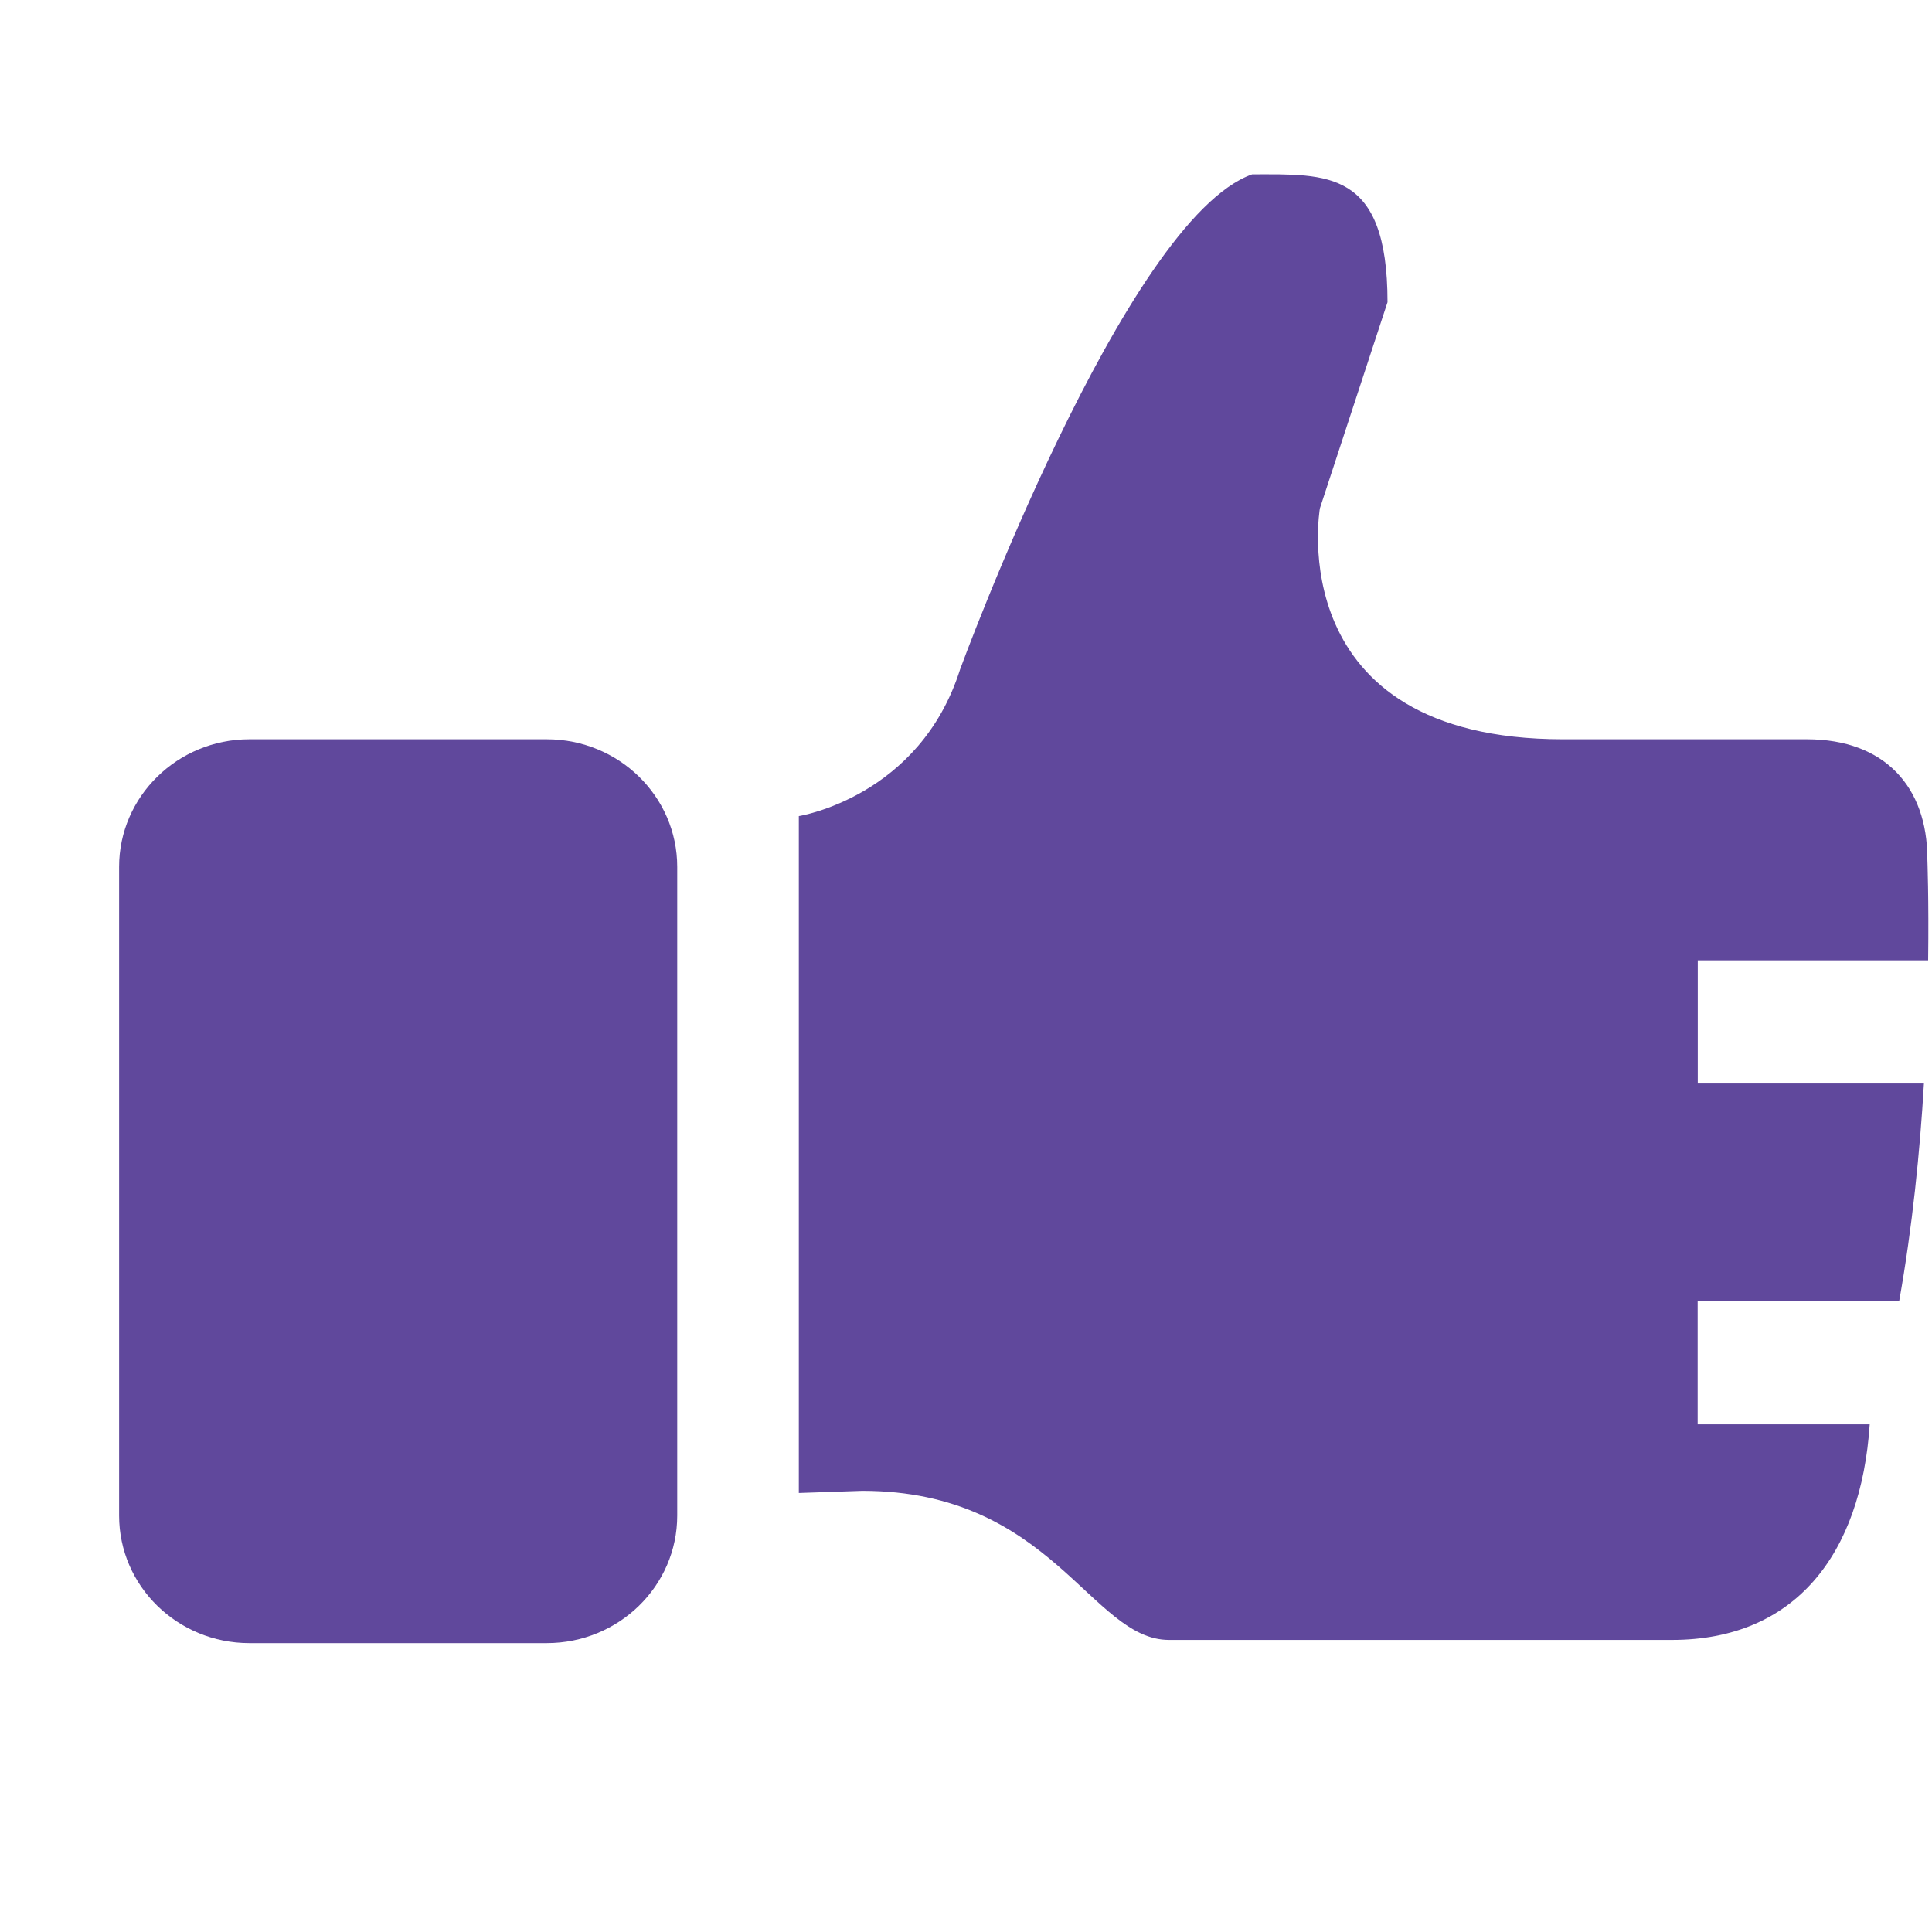
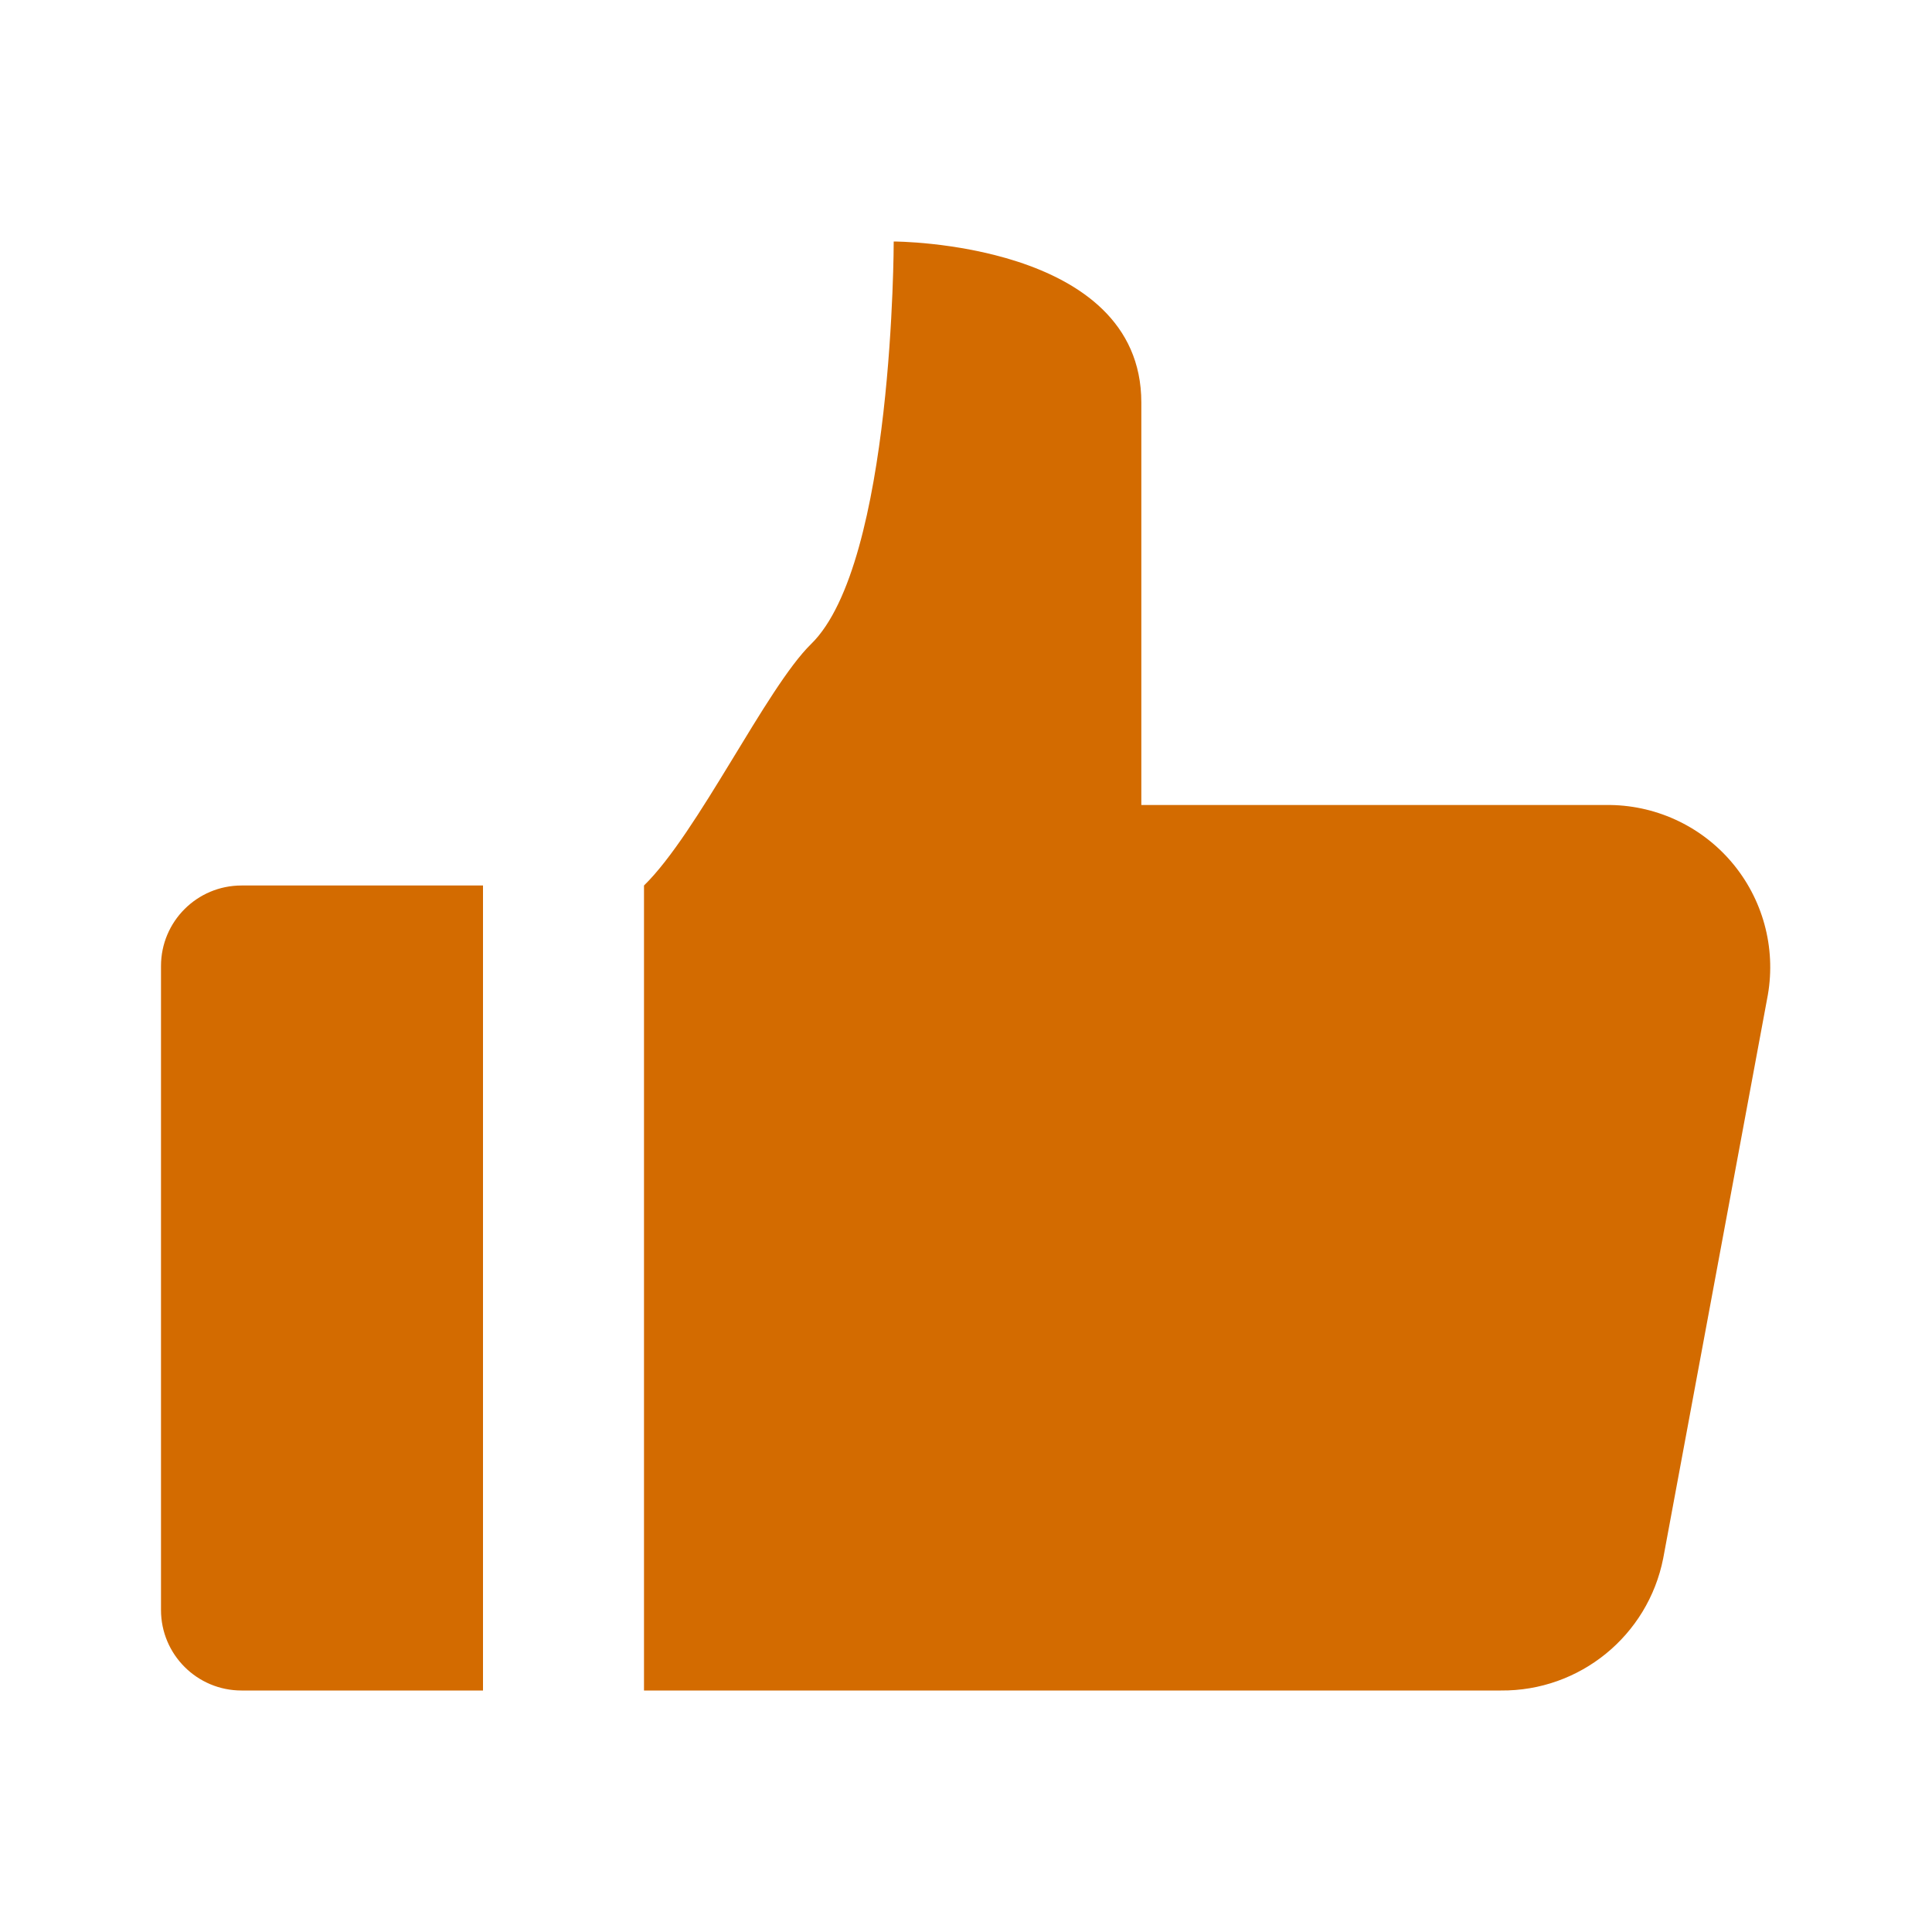
- <svg xmlns="http://www.w3.org/2000/svg" width="800px" height="800px" viewBox="0 -0.5 17 17" version="1.1" class="si-glyph si-glyph-like" fill="#000000">
+ <svg xmlns="http://www.w3.org/2000/svg" fill="#D36B00" width="800px" height="800px" viewBox="0 0 24 24">
  <g id="SVGRepo_bgCarrier" stroke-width="0" />
  <g id="SVGRepo_tracerCarrier" stroke-linecap="round" stroke-linejoin="round" />
  <g id="SVGRepo_iconCarrier">
-     <defs> </defs>
-     <g stroke="none" stroke-width="1" fill="none" fill-rule="evenodd">
-       <g transform="translate(1, 1)" fill="#60489c">
-         <path d="M3.811,12.958 L1.194,12.958 C0.562,12.958 0.048,12.456 0.048,11.836 L0.048,6.128 C0.048,5.508 0.563,5.005 1.194,5.005 L3.811,5.005 C4.445,5.005 4.959,5.508 4.959,6.128 L4.959,11.836 C4.959,12.456 4.444,12.958 3.811,12.958 L3.811,12.958 Z" class="si-glyph-fill"> </path>
-         <path d="M13.938,9.949 L13.938,11.033 L15.452,11.033 C15.376,12.179 14.794,12.93 13.712,12.93 L9.286,12.93 C8.598,12.93 8.257,11.618 6.587,11.618 L6.029,11.637 L6.029,5.681 C6.029,5.681 7.092,5.515 7.448,4.39 C7.448,4.39 8.899,0.429 10.018,0.034 C10.676,0.034 11.209,-0.013 11.209,1.159 L10.614,2.973 C10.614,2.973 10.261,5.005 12.754,5.005 L14.899,5.005 C15.587,5.005 15.959,5.429 15.959,6.054 C15.959,6.054 15.973,6.411 15.966,6.95 L13.939,6.95 L13.939,8.034 L15.929,8.034 C15.894,8.634 15.827,9.3 15.711,9.95 L13.938,9.95 L13.938,9.949 Z" class="si-glyph-fill"> </path>
-       </g>
-     </g>
+     <path d="M3,21a1,1,0,0,1-1-1V12a1,1,0,0,1,1-1H6V21ZM19.949,10H14.178V5c0-2-3.076-2-3.076-2s0,4-1.026,5C9.52,8.543,8.669,10.348,8,11V21H18.644a2.036,2.036,0,0,0,2.017-1.642l1.3-7A2.015,2.015,0,0,0,19.949,10Z" />
  </g>
</svg>
